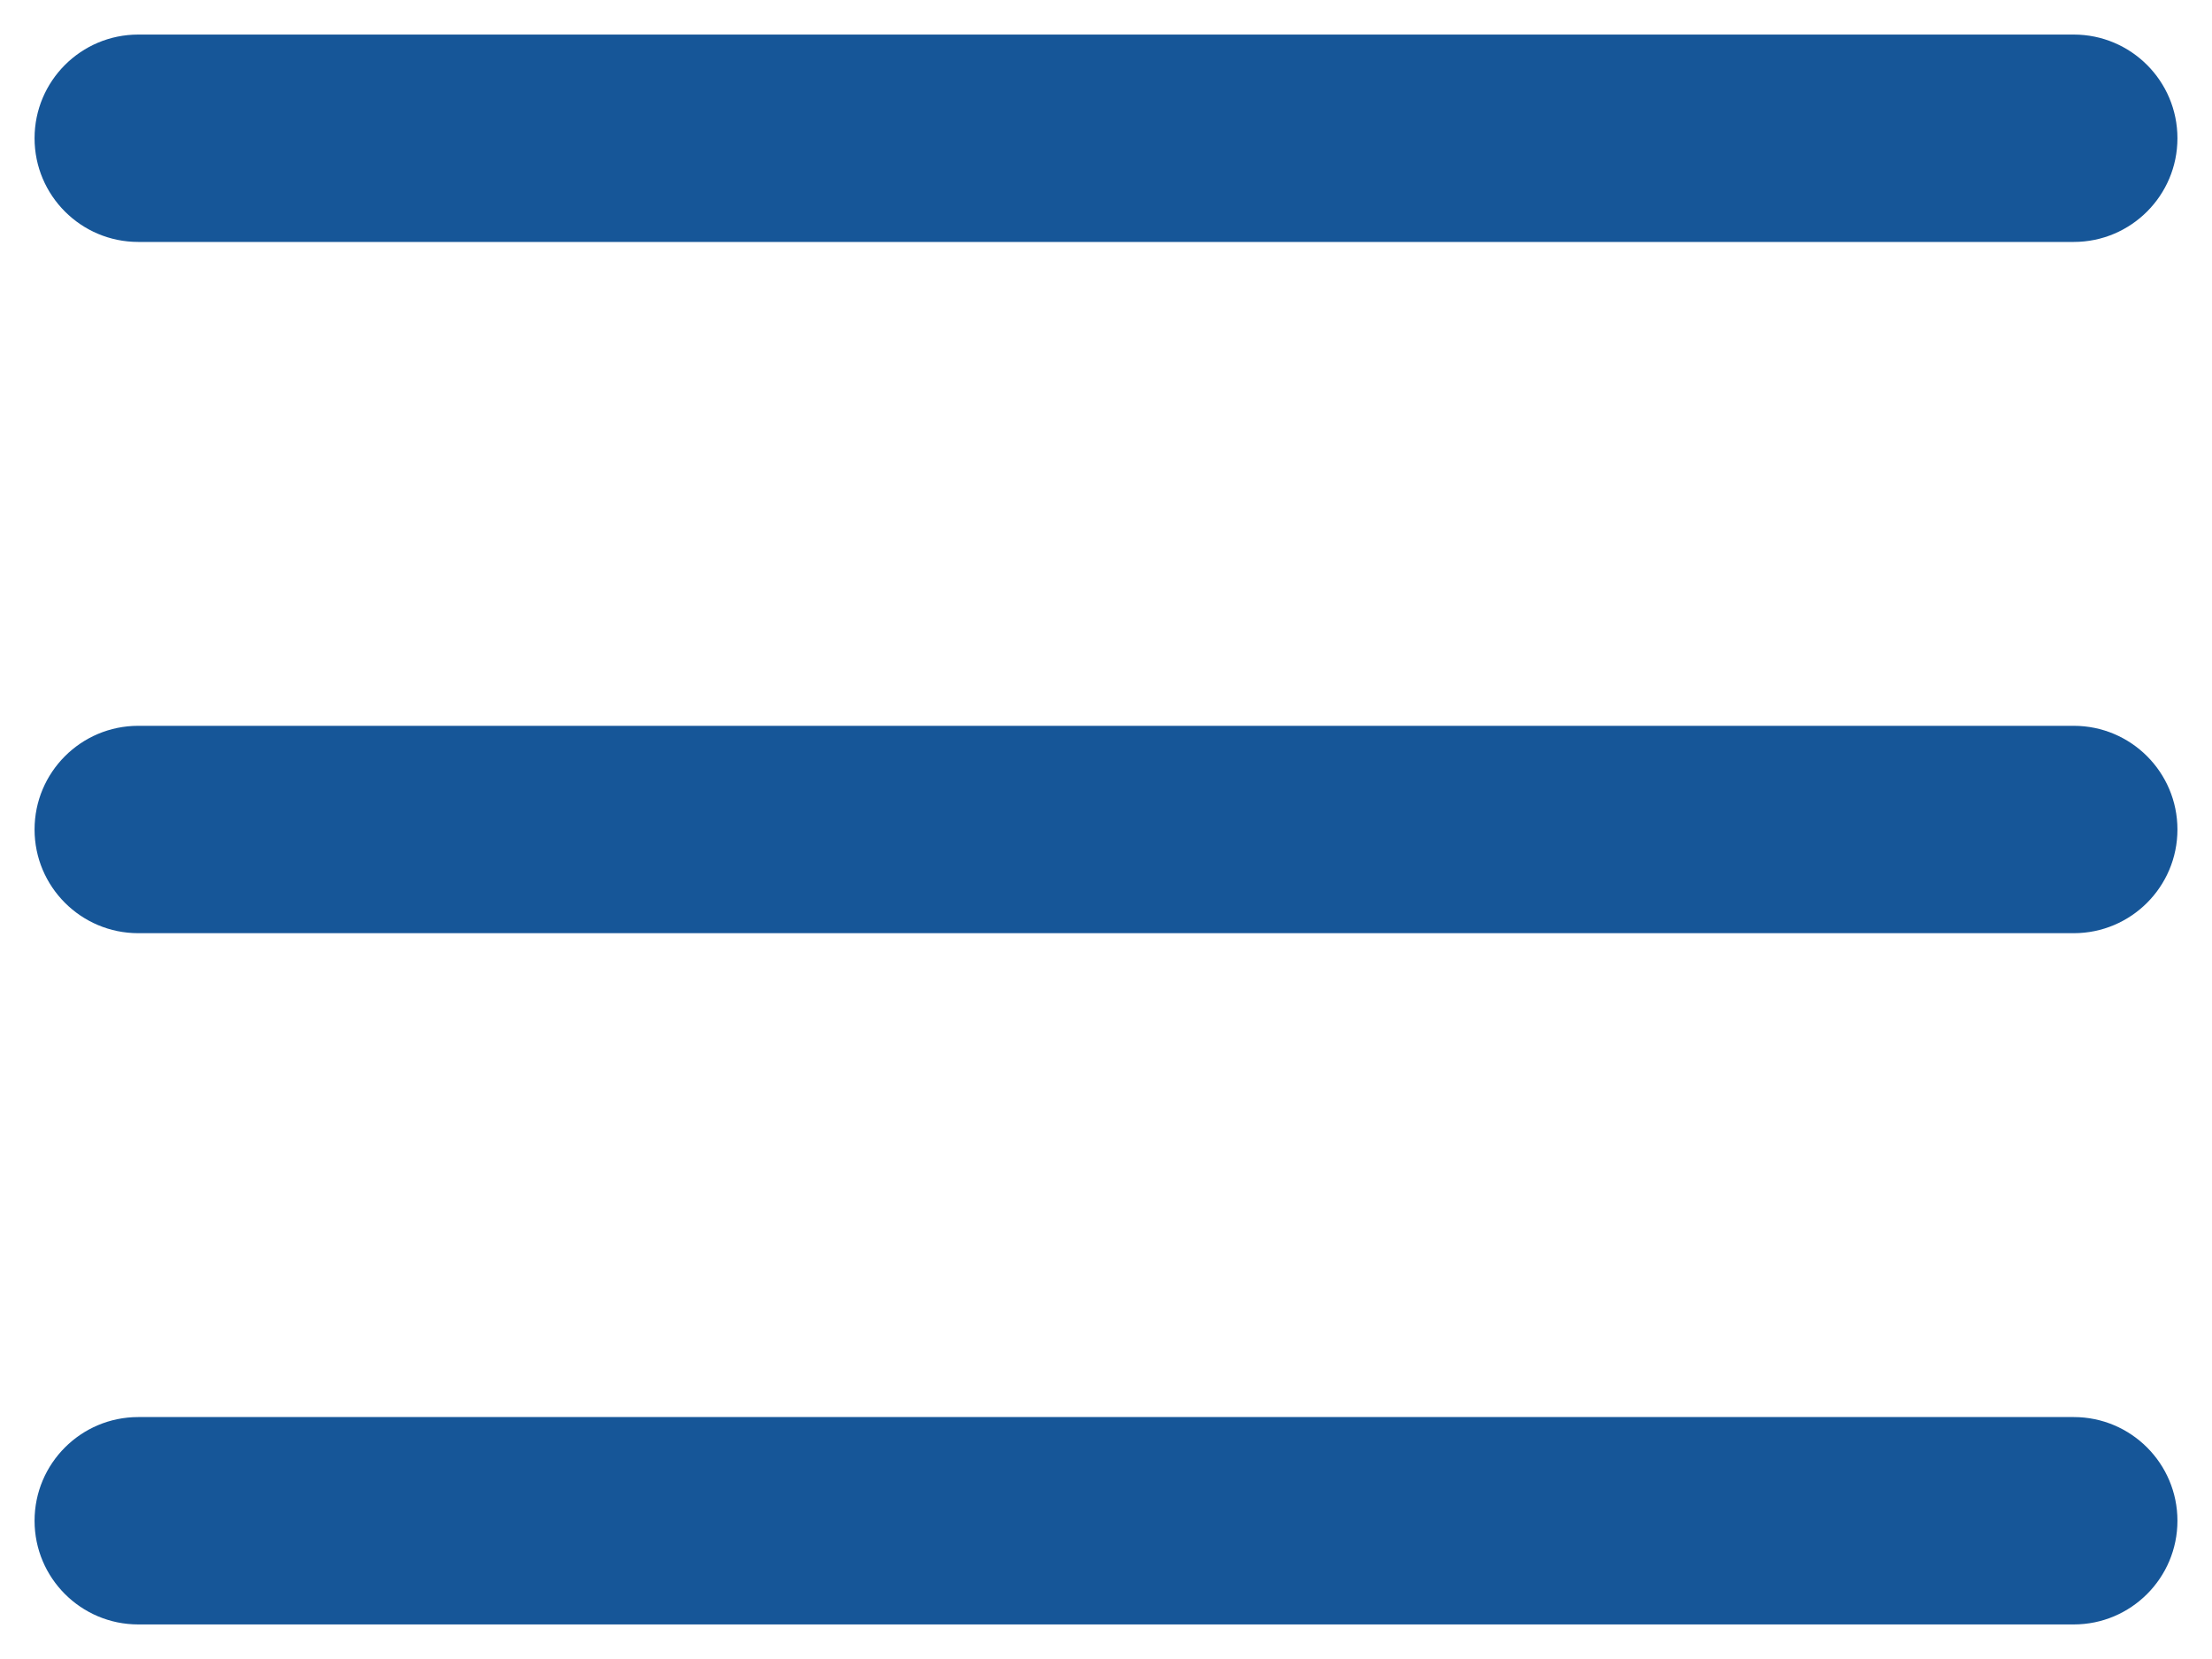
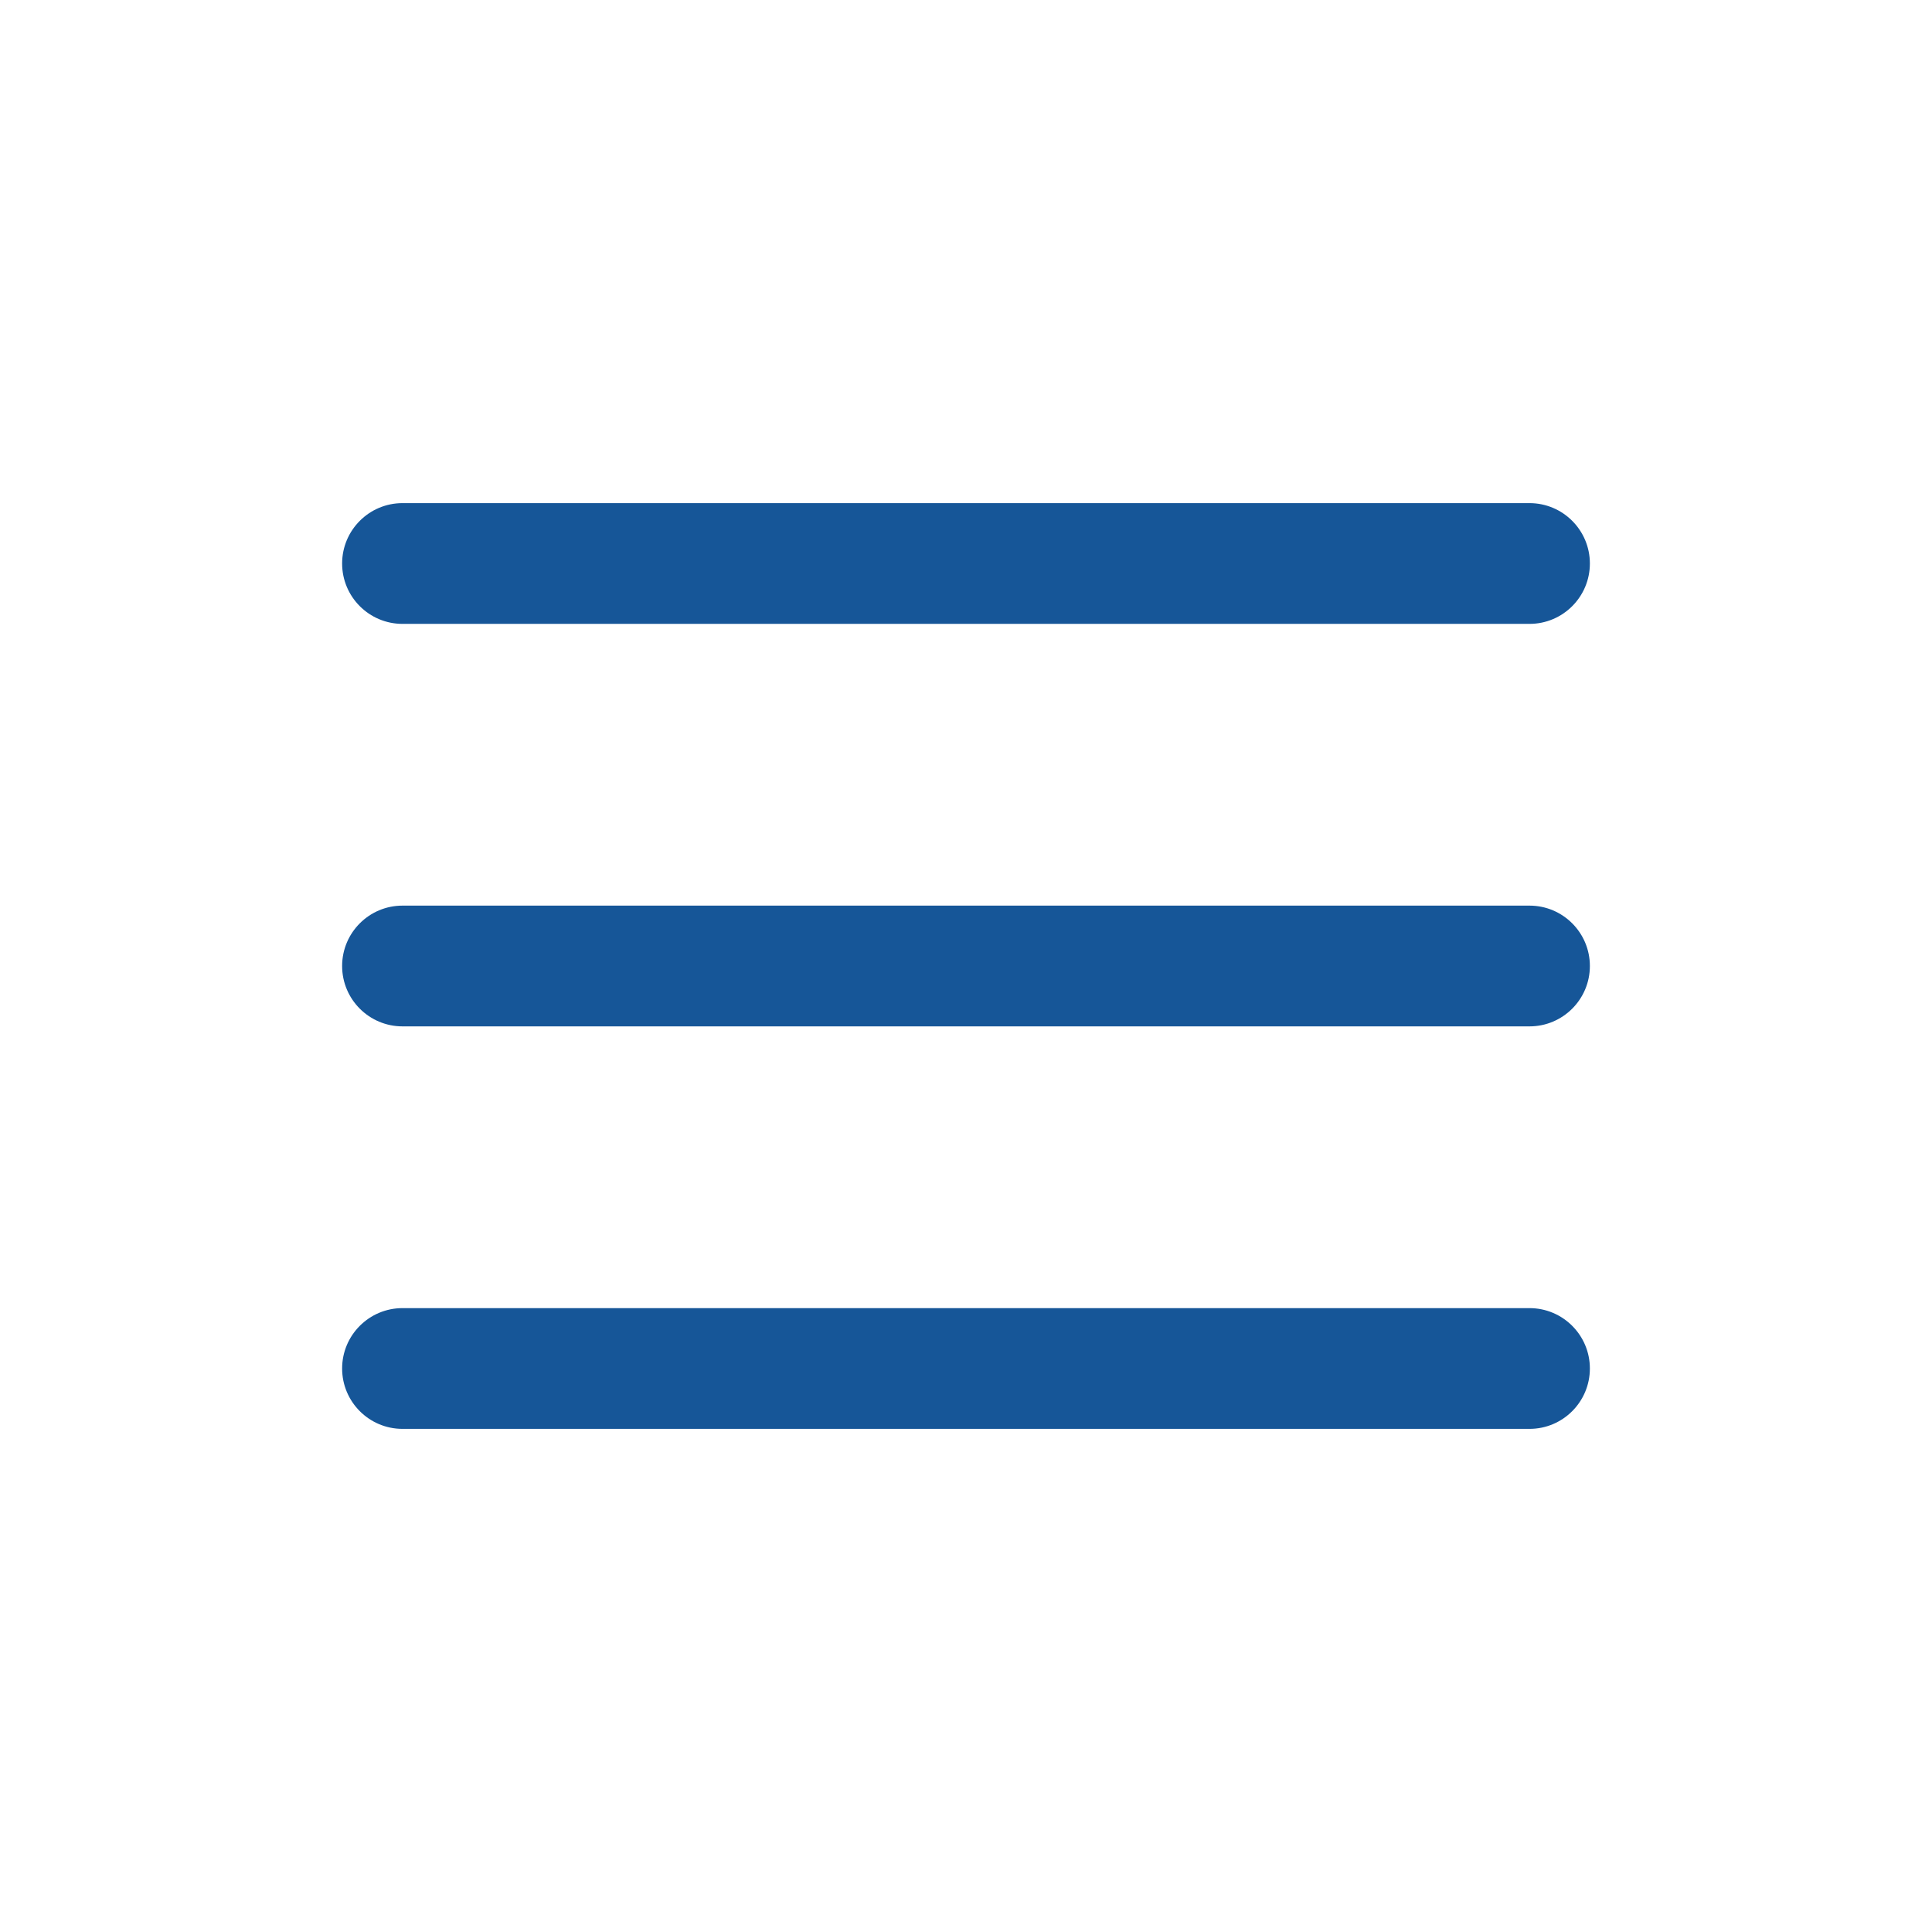
- <svg xmlns="http://www.w3.org/2000/svg" width="16" height="12" viewBox="0 0 16 12" fill="none">
-   <path fill-rule="evenodd" clip-rule="evenodd" d="M15.75 6C15.75 5.586 15.414 5.25 15 5.25H1C0.586 5.25 0.25 5.586 0.25 6C0.25 6.414 0.586 6.75 1 6.75H15C15.414 6.75 15.75 6.414 15.75 6Z" fill="#165698" />
-   <path fill-rule="evenodd" clip-rule="evenodd" d="M15.75 1C15.75 0.586 15.414 0.25 15 0.25H1C0.586 0.25 0.25 0.586 0.25 1C0.25 1.414 0.586 1.75 1 1.75H15C15.414 1.75 15.75 1.414 15.75 1Z" fill="#165698" />
-   <path fill-rule="evenodd" clip-rule="evenodd" d="M15.75 11C15.75 10.586 15.414 10.25 15 10.25H1C0.586 10.25 0.25 10.586 0.25 11C0.25 11.414 0.586 11.75 1 11.75H15C15.414 11.75 15.75 11.414 15.75 11Z" fill="#165698" />
+ <svg xmlns="http://www.w3.org/2000/svg" width="24" height="24" viewBox="0 0 24 24" fill="none">
+   <path fill-rule="evenodd" clip-rule="evenodd" d="M19.75 12C19.75 11.586 19.414 11.25 19 11.25H5C4.586 11.25 4.25 11.586 4.25 12C4.25 12.414 4.586 12.75 5 12.75H19C19.414 12.75 19.75 12.414 19.75 12Z" fill="#165698" />
+   <path fill-rule="evenodd" clip-rule="evenodd" d="M19.75 7C19.75 6.586 19.414 6.25 19 6.25H5C4.586 6.25 4.25 6.586 4.25 7C4.25 7.414 4.586 7.75 5 7.75H19C19.414 7.75 19.75 7.414 19.75 7Z" fill="#165698" />
+   <path fill-rule="evenodd" clip-rule="evenodd" d="M19.75 17C19.75 16.586 19.414 16.25 19 16.25H5C4.586 16.25 4.25 16.586 4.25 17C4.25 17.414 4.586 17.75 5 17.75H19C19.414 17.75 19.75 17.414 19.75 17Z" fill="#165698" />
</svg>
